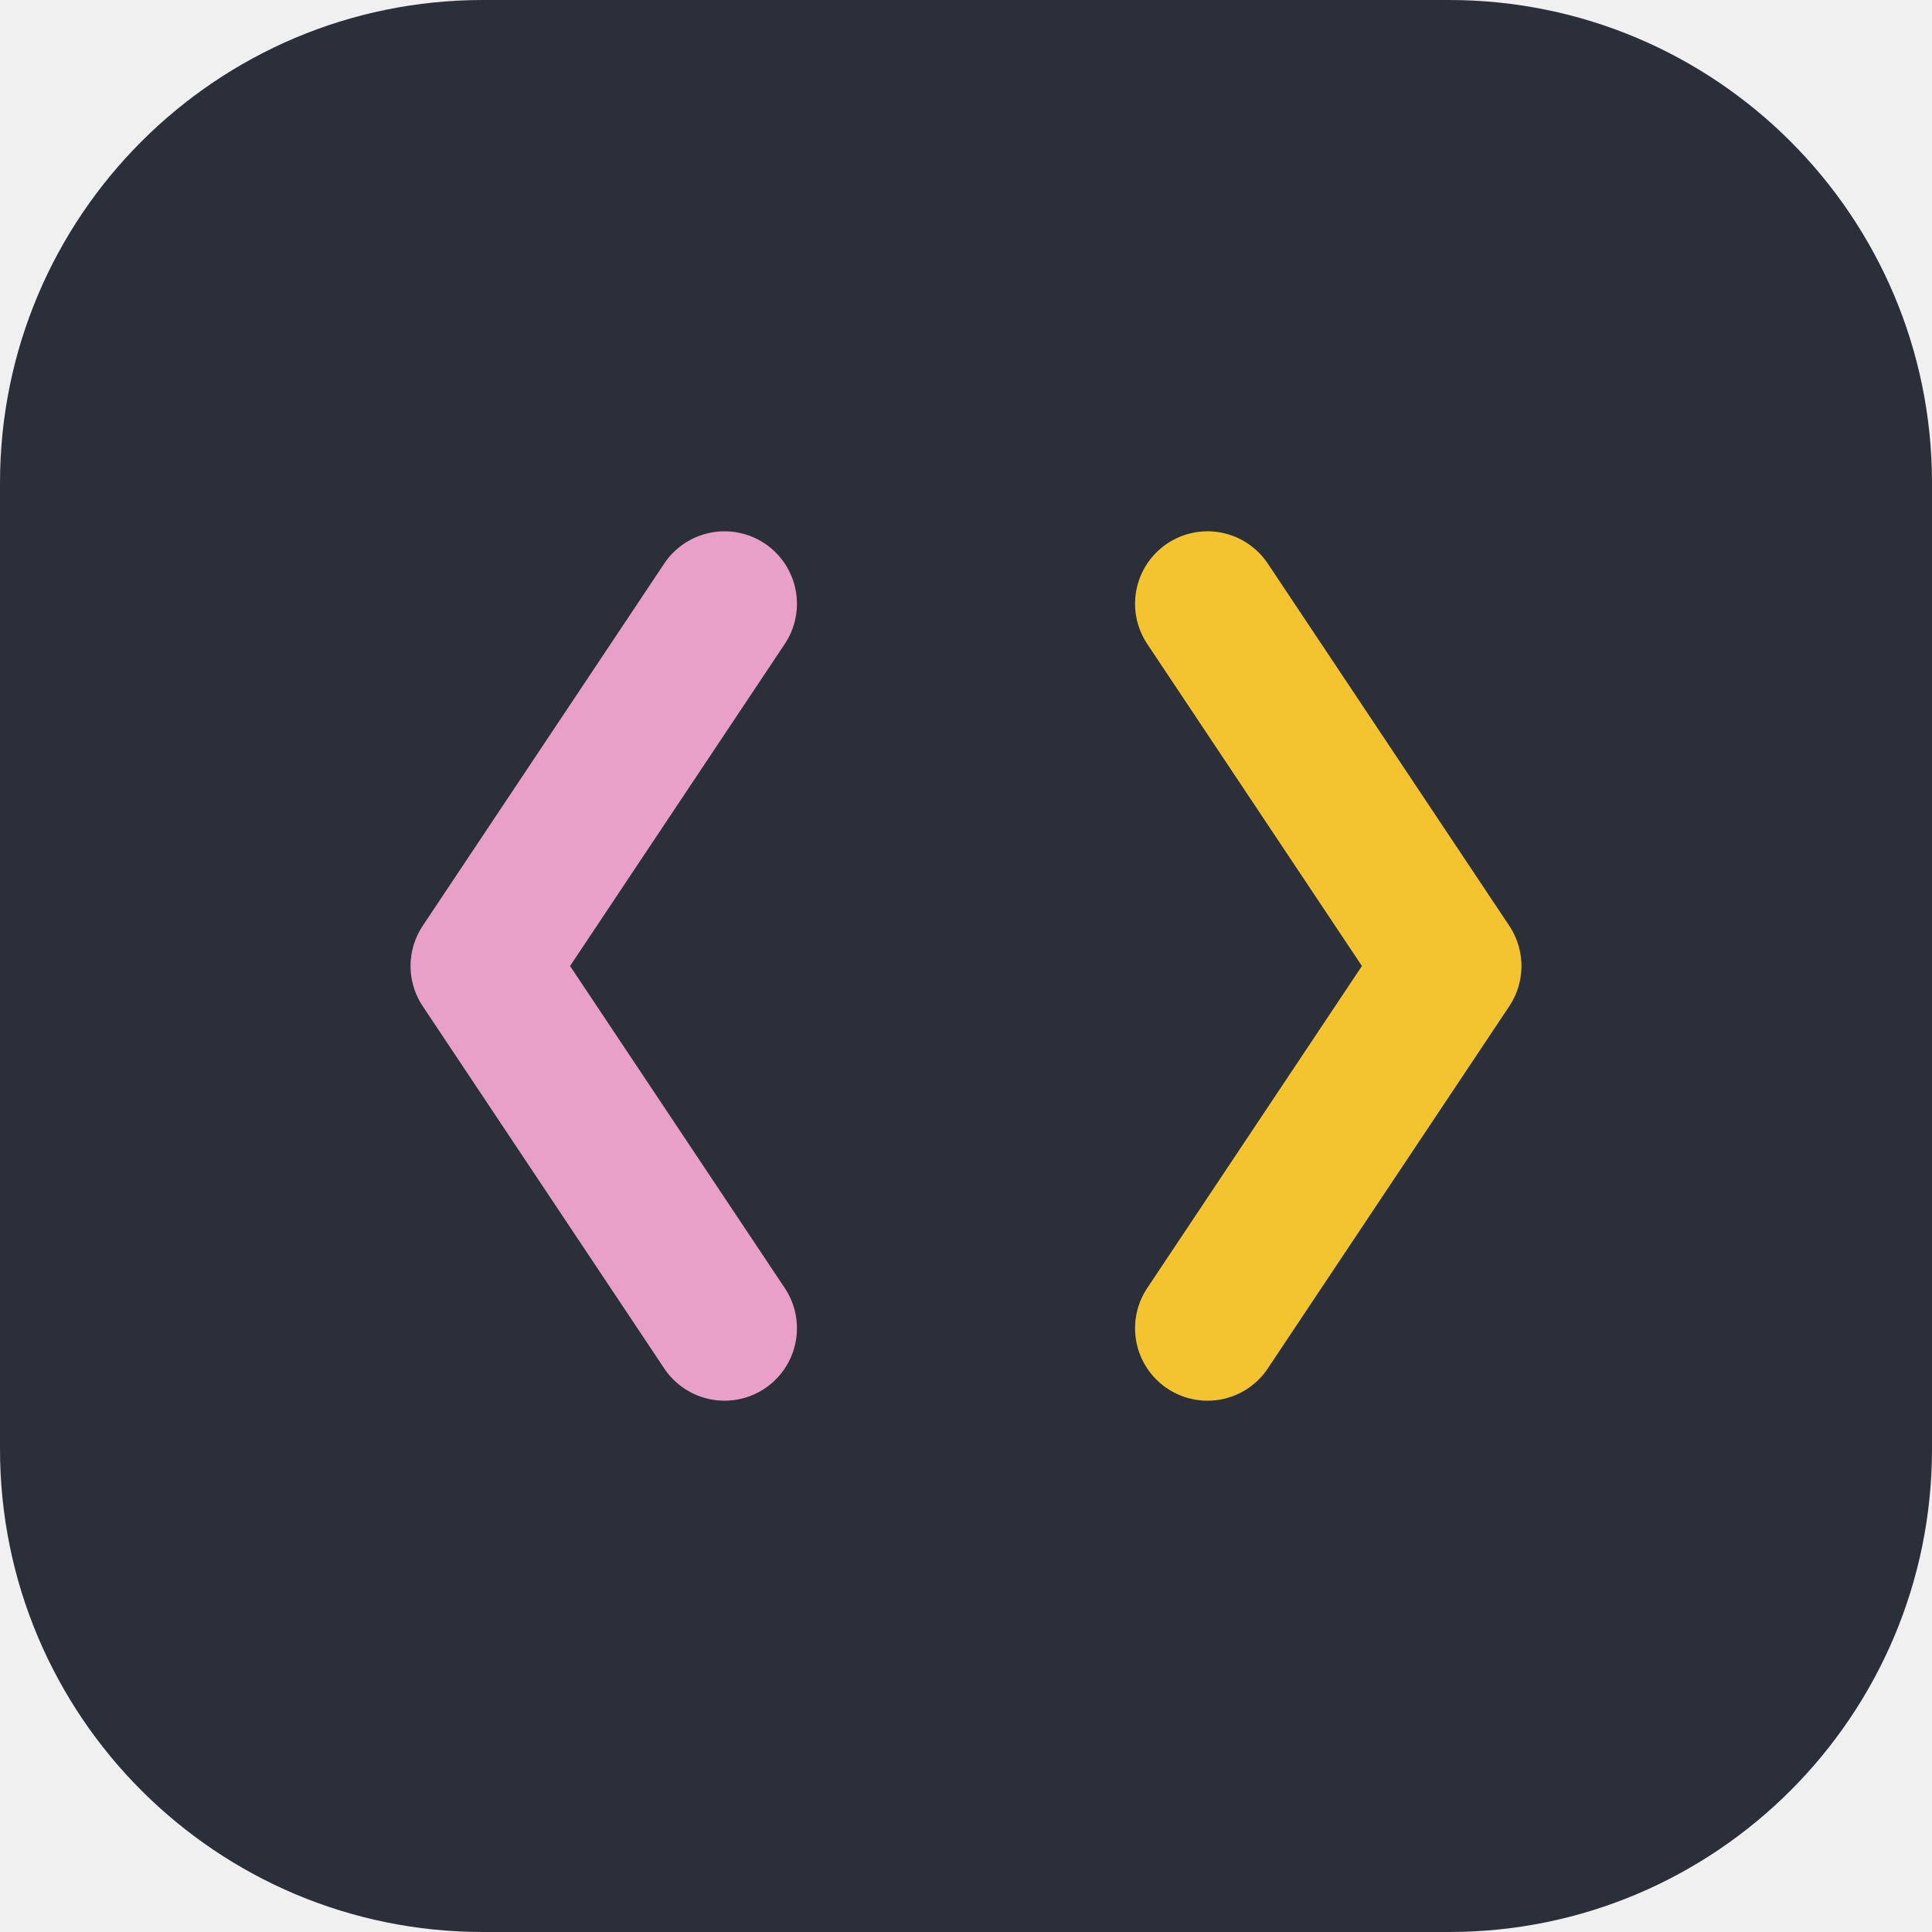
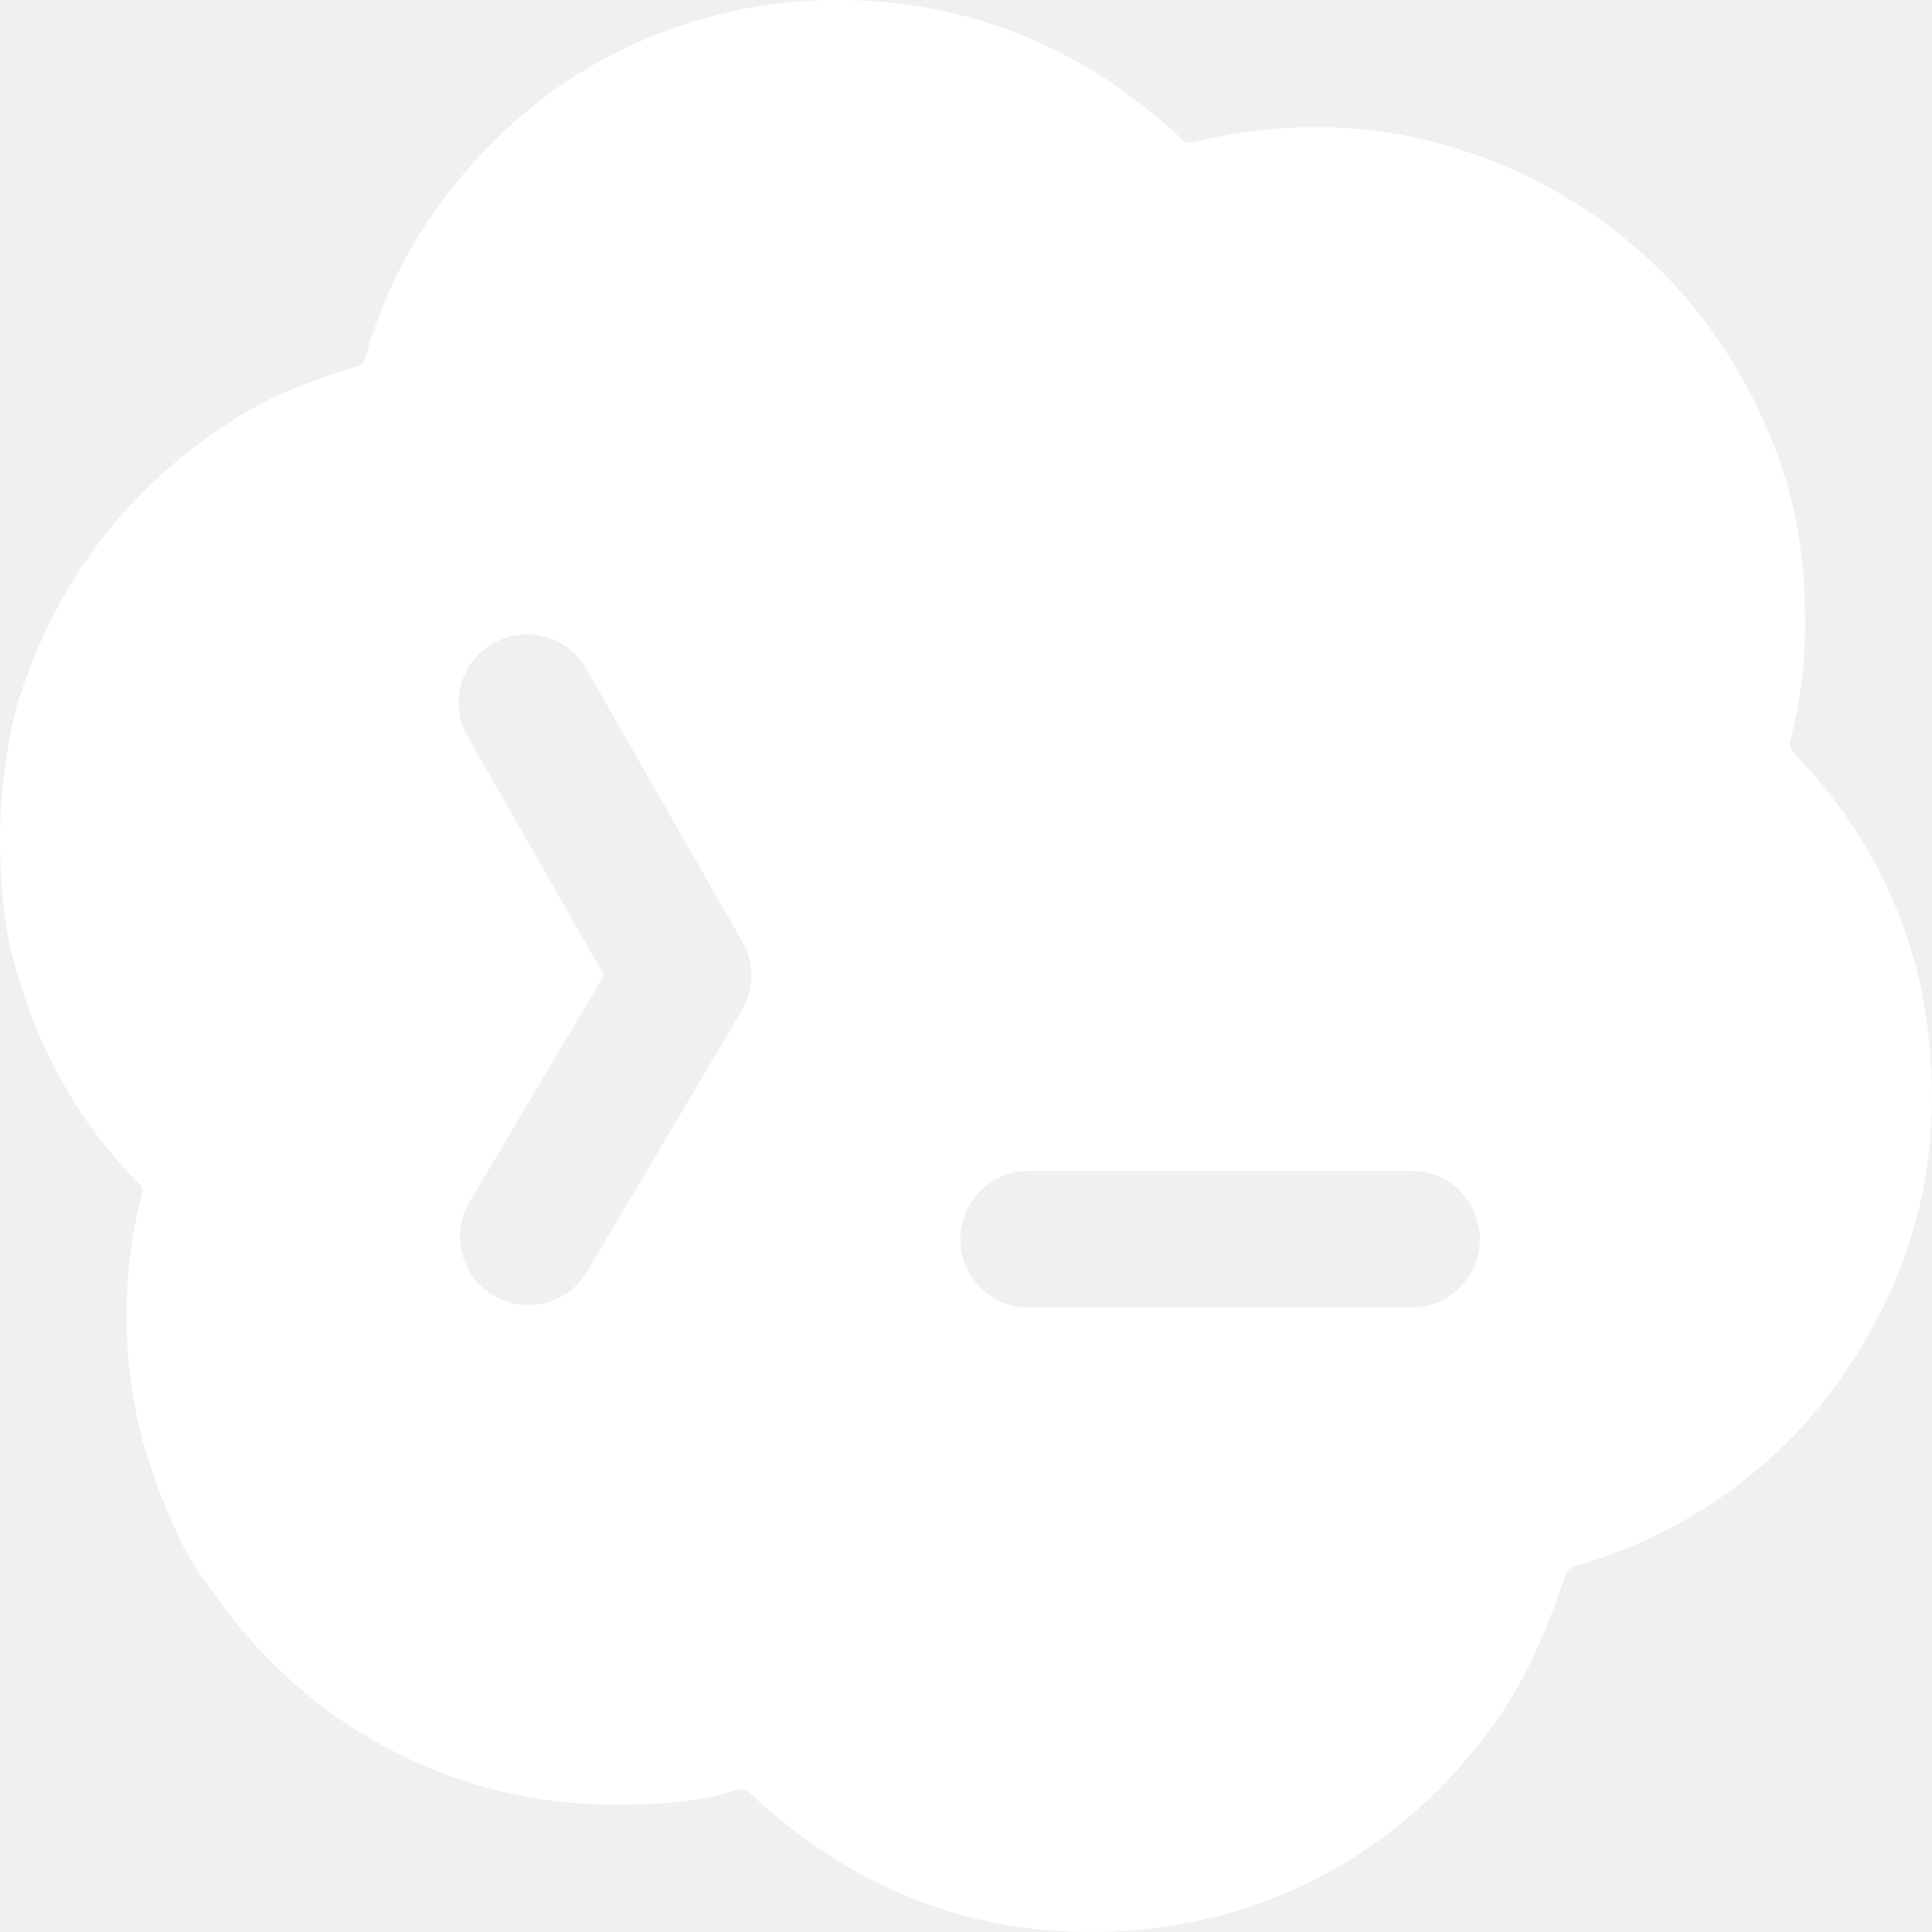
- <svg xmlns="http://www.w3.org/2000/svg" viewBox="0 0 32 32" fill="none">
-   <rect width="32" height="32" rx="8" fill="#2A2F3A" />
-   <path d="M12 10 L8 16 L12 22" stroke="#E8A0C8" stroke-width="2.4" stroke-linecap="round" stroke-linejoin="round" />
-   <path d="M20 10 L24 16 L20 22" stroke="#F4C430" stroke-width="2.4" stroke-linecap="round" stroke-linejoin="round" />
+ <svg xmlns="http://www.w3.org/2000/svg" fill="#ffffff" fill-rule="evenodd" height="1em" style="flex:none;line-height:1" viewBox="0 0 24 24" width="1em">
+   <path clip-rule="evenodd" d="M8.086.457a6.105 6.105 0 013.046-.415c1.333.153 2.521.72 3.564 1.7a.117.117 0 00.107.029c1.408-.346 2.762-.224 4.061.366l.063.03.154.076c1.357.703 2.33 1.77 2.918 3.198.278.679.418 1.388.421 2.126a5.655 5.655 0 01-.18 1.631.167.167 0 00.04.155 5.982 5.982 0 011.578 2.891c.385 1.901-.01 3.615-1.183 5.14l-.182.22a6.063 6.063 0 01-2.934 1.851.162.162 0 00-.108.102c-.255.736-.511 1.364-.987 1.992-1.199 1.582-2.962 2.462-4.948 2.451-1.583-.008-2.986-.587-4.21-1.736a.145.145 0 00-.14-.032c-.518.167-1.04.191-1.604.185a5.924 5.924 0 01-2.595-.622 6.058 6.058 0 01-2.146-1.781c-.203-.269-.404-.522-.551-.821a7.74 7.74 0 01-.495-1.283 6.11 6.11 0 01-.017-3.064.166.166 0 00.008-.074.115.115 0 00-.037-.064 5.958 5.958 0 01-1.38-2.202 5.196 5.196 0 01-.333-1.589 6.915 6.915 0 01.188-2.132c.45-1.484 1.309-2.648 2.577-3.493.282-.188.55-.334.802-.438.286-.12.573-.22.861-.304a.129.129 0 00.087-.087A6.016 6.016 0 015.635 2.31C6.315 1.464 7.132.846 8.086.457zm-.804 7.85a.848.848 0 00-1.473.842l1.694 2.965-1.688 2.848a.849.849 0 001.46.864l1.94-3.272a.849.849 0 00.007-.854l-1.94-3.393zm5.446 6.24a.849.849 0 000 1.695h4.848a.849.849 0 000-1.696h-4.848z" />
</svg>
